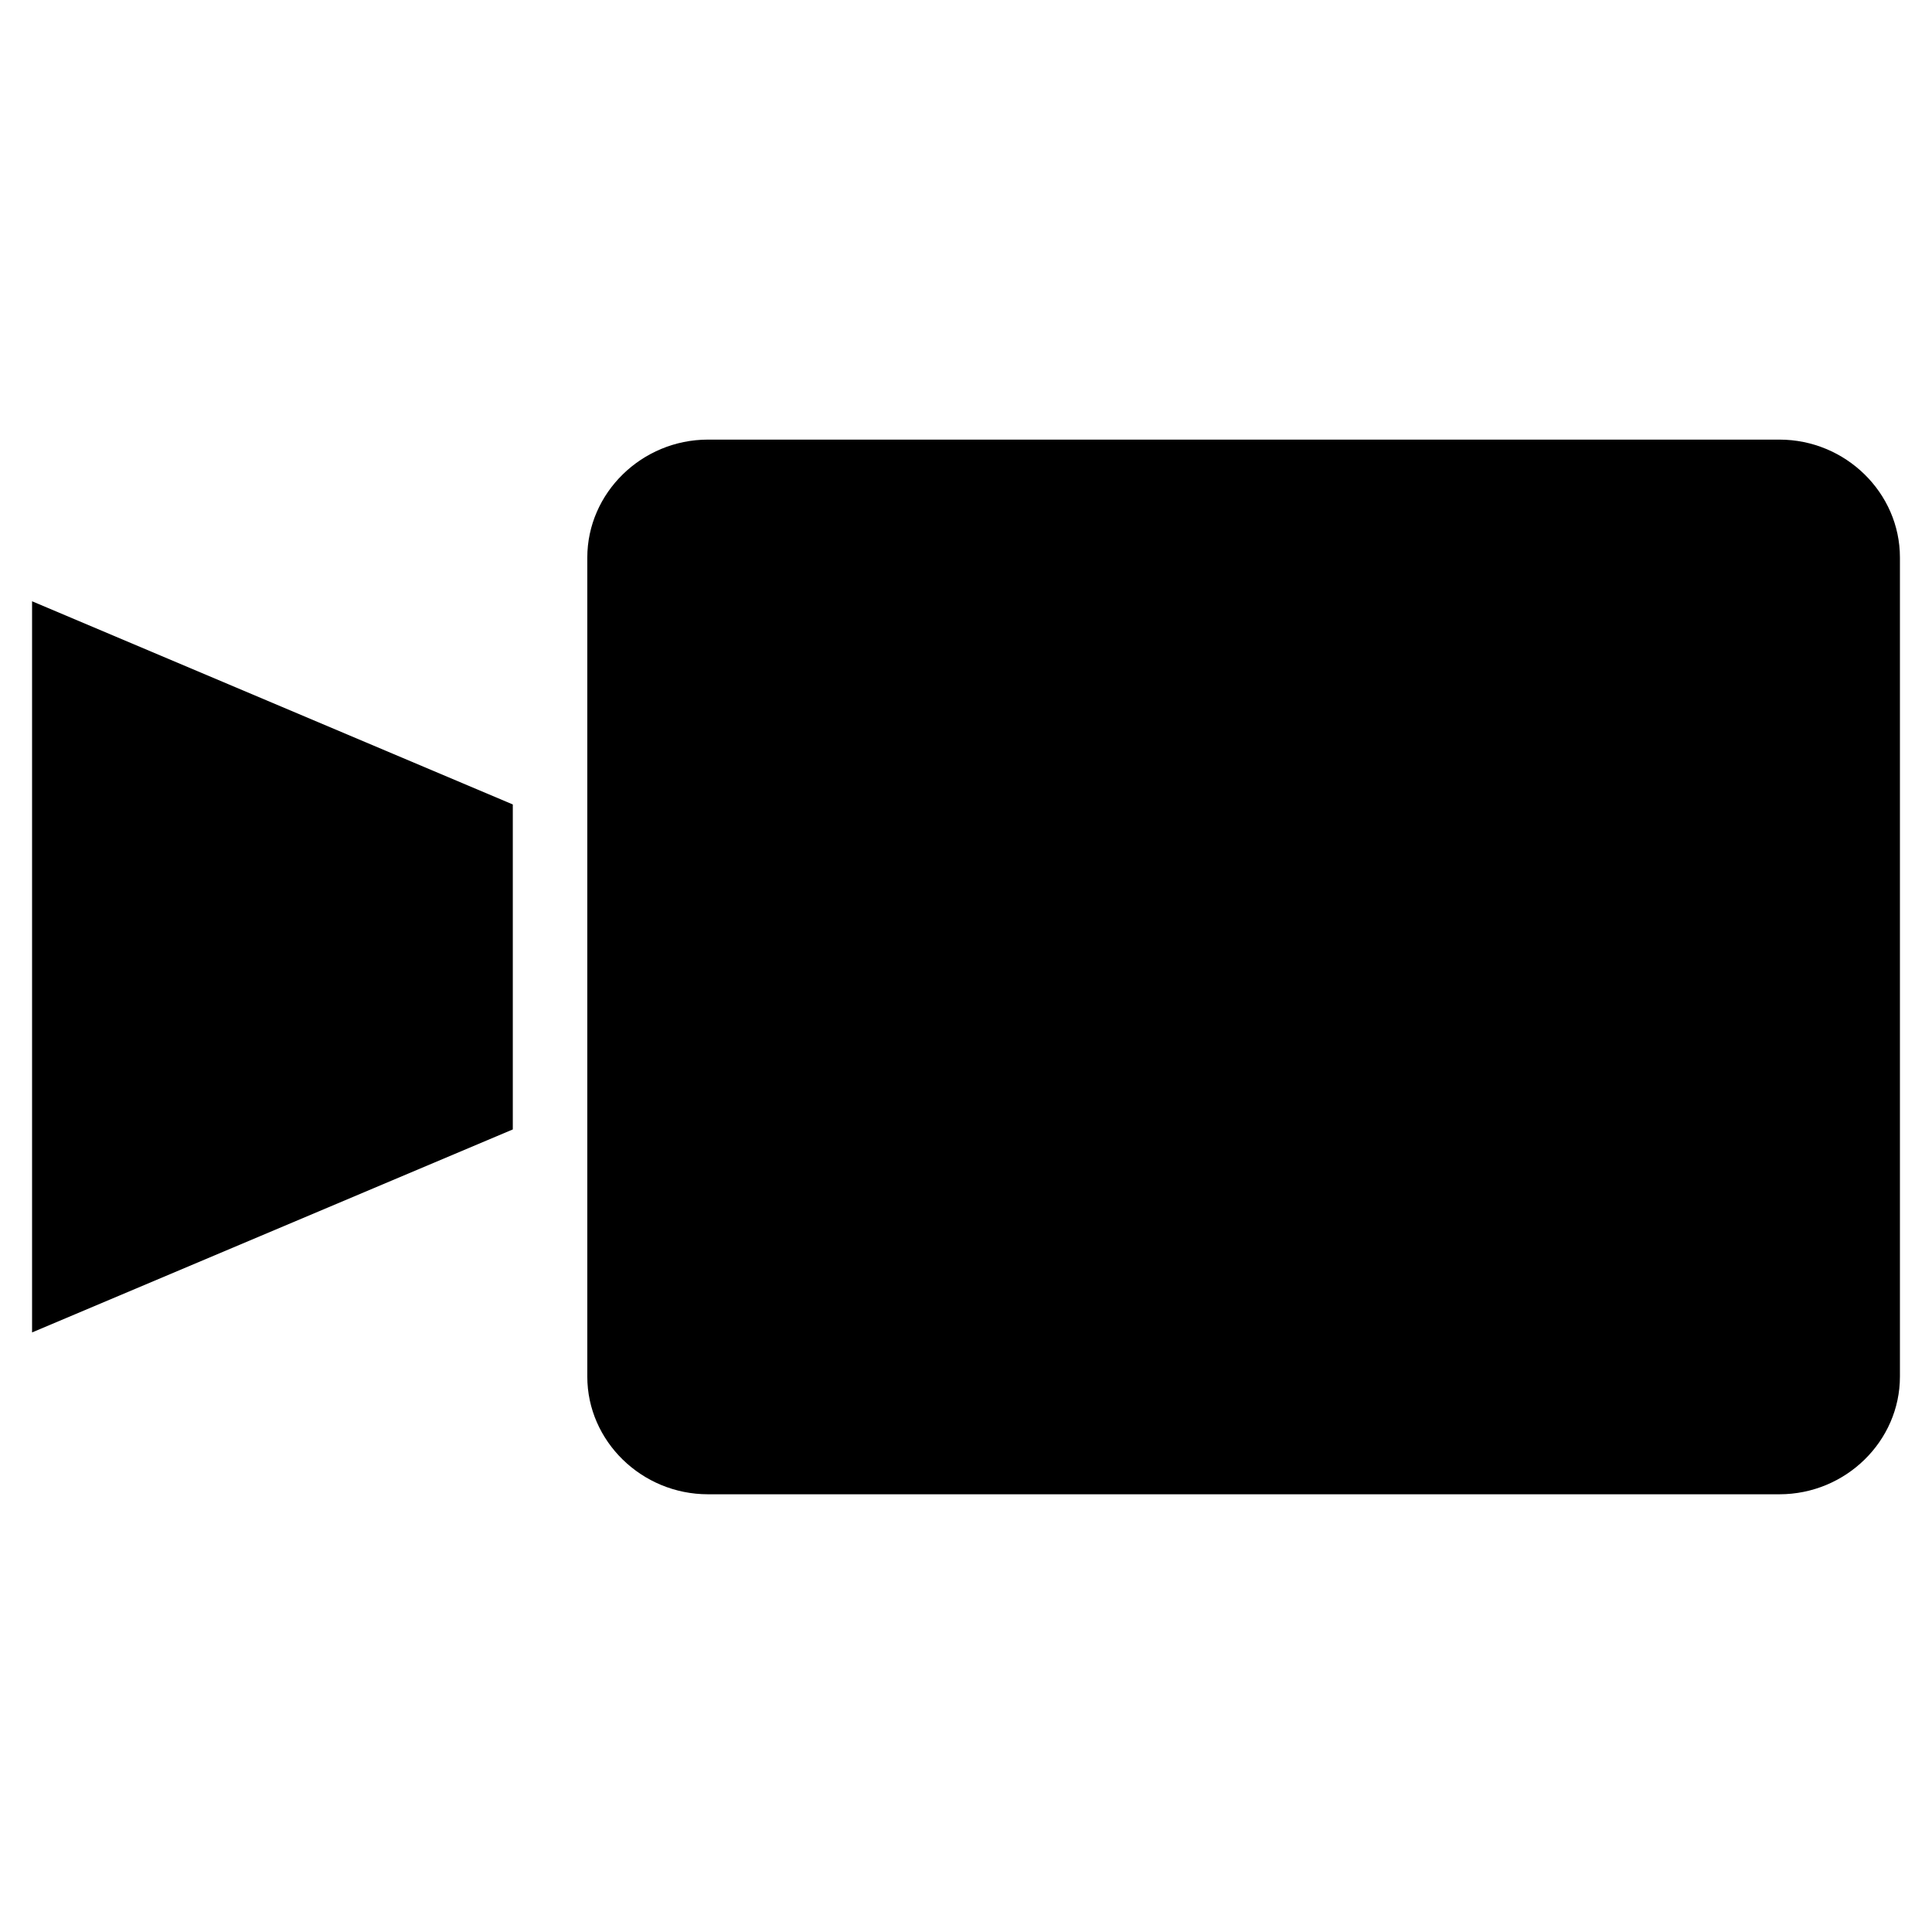
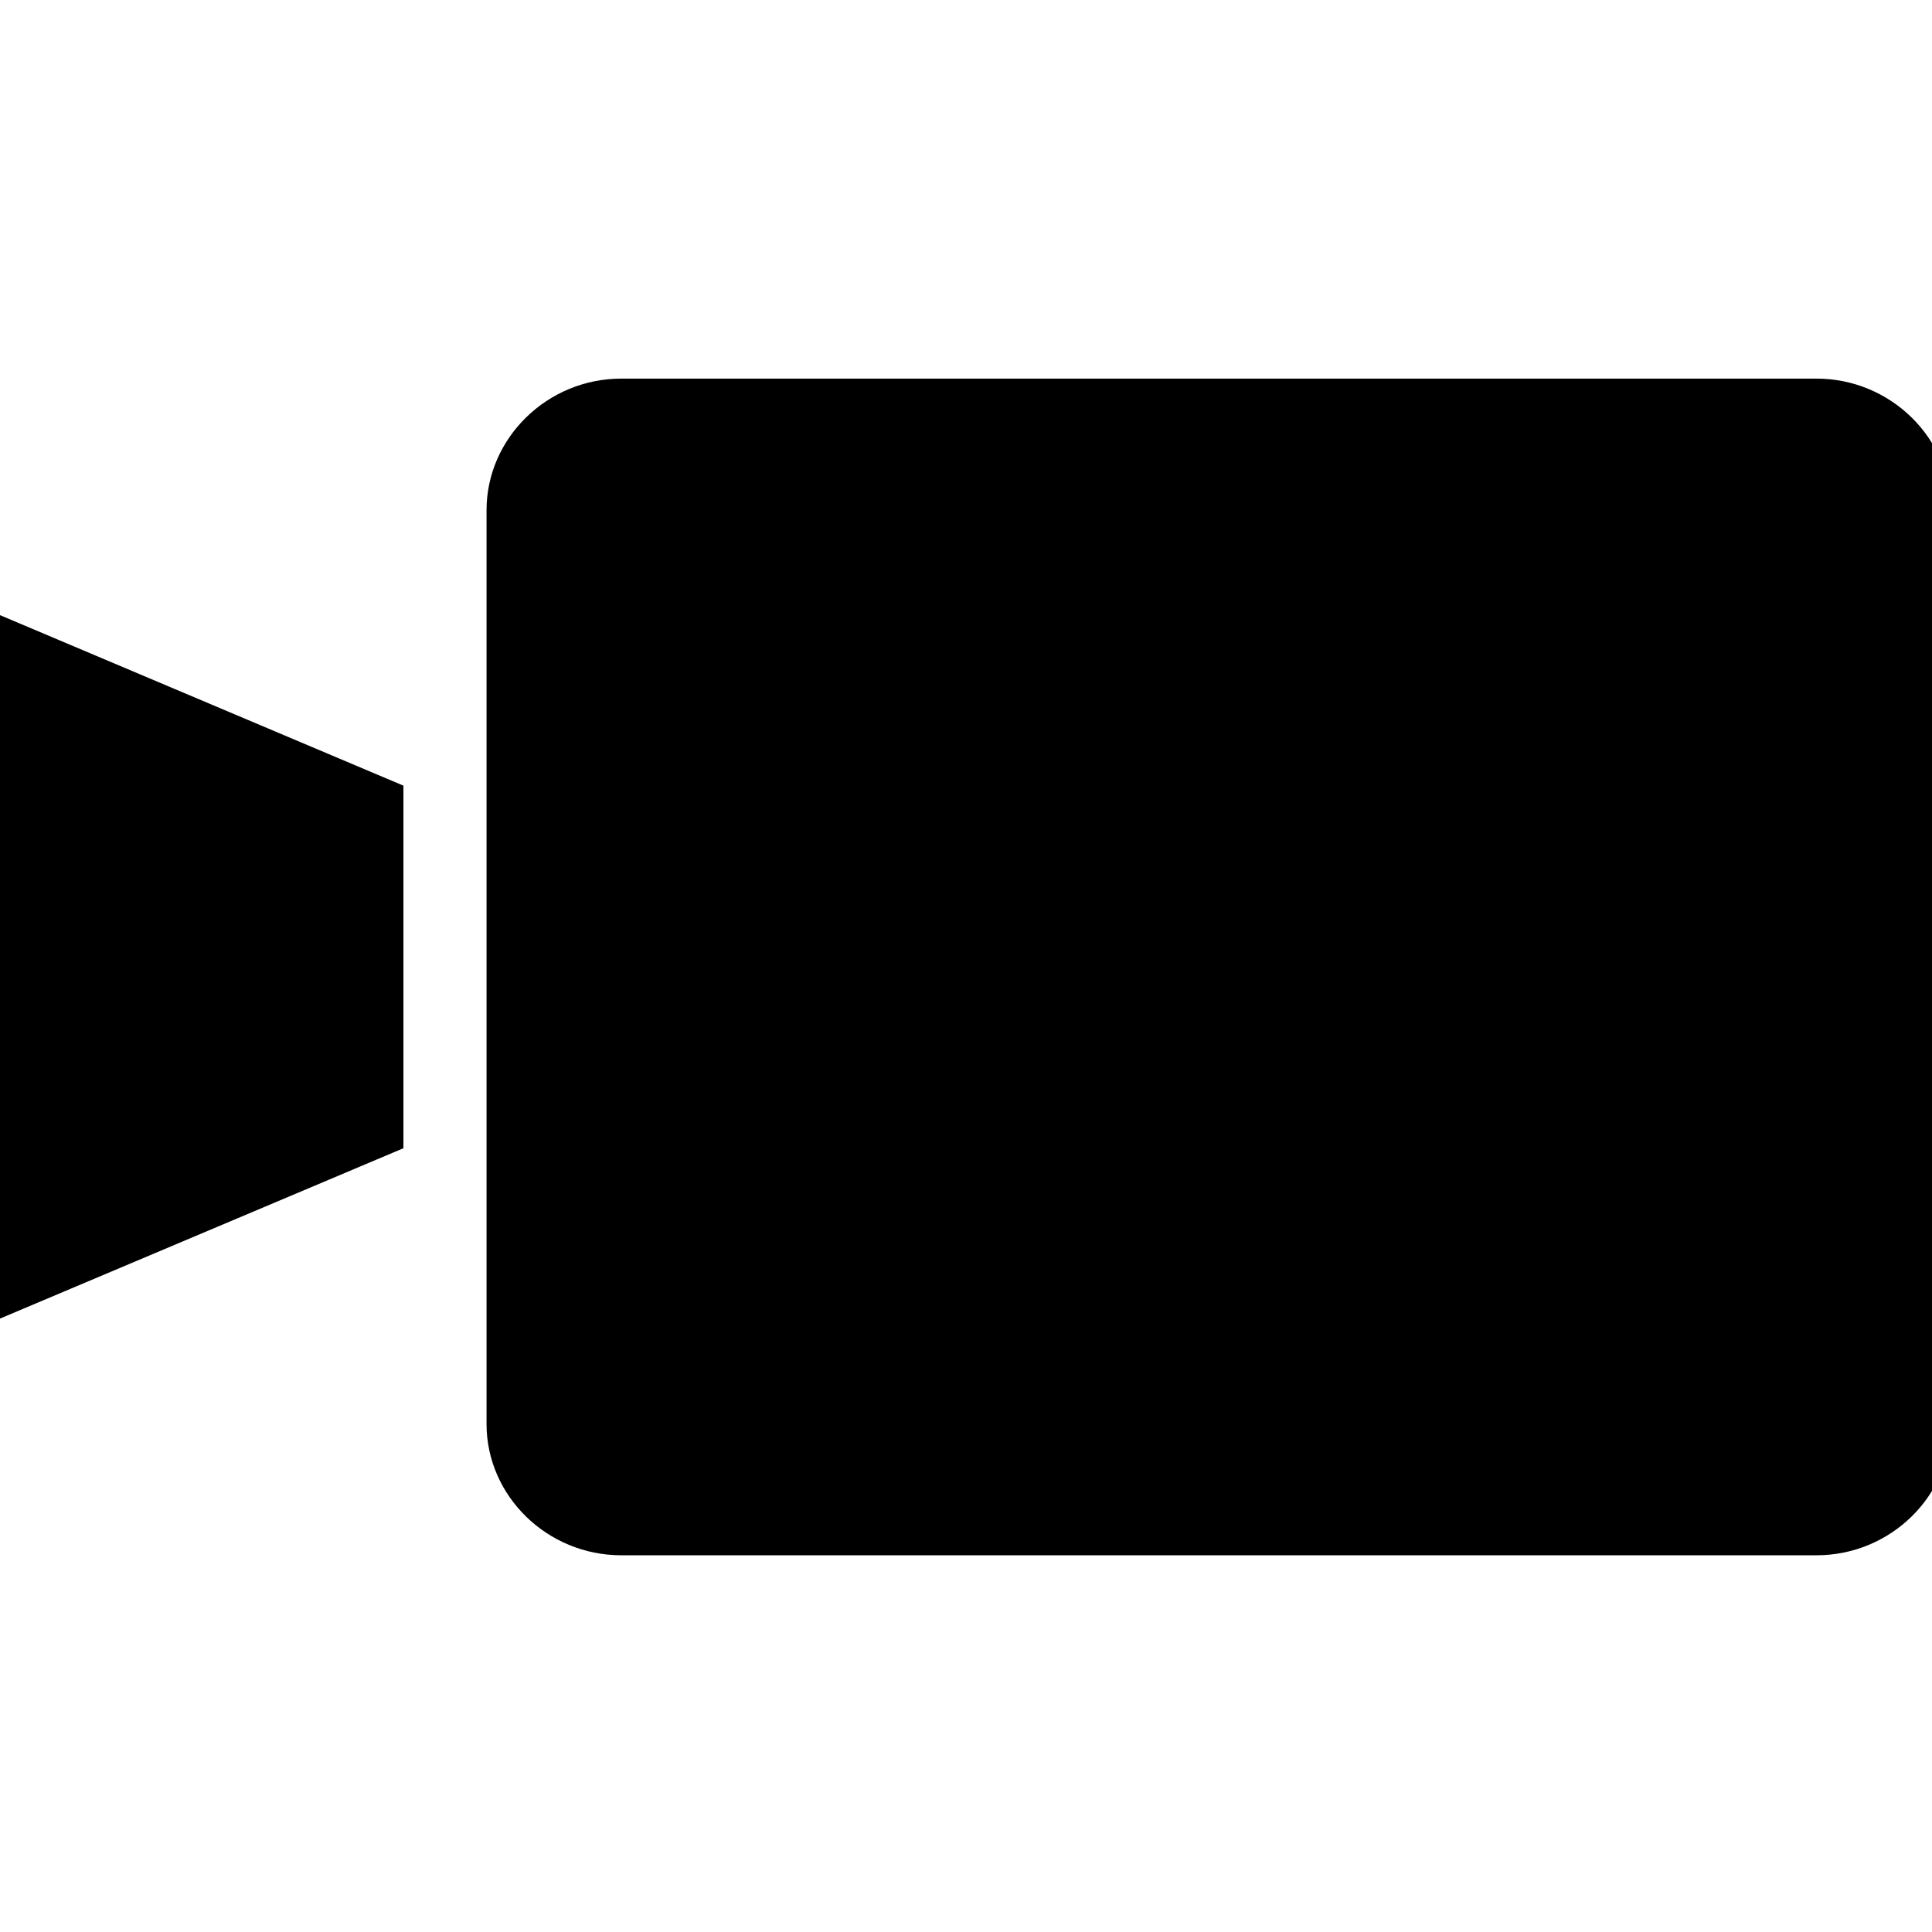
- <svg xmlns="http://www.w3.org/2000/svg" preserveAspectRatio="xMidYMid" width="1024" height="1024" viewBox="0 0 1024 1024">
-   <defs>
-     <style>
-       .cls-1 {
-         fill: #000;
-         fill-rule: evenodd;
-       }
-     </style>
-   </defs>
-   <path d="M17.000,706.217 L271.797,598.624 L271.797,426.376 L17.000,318.683 L17.000,706.217 ZM943.126,233.001 L375.255,233.001 C340.169,233.001 311.281,261.225 311.281,295.555 L311.281,729.646 C311.281,763.775 340.069,791.999 375.255,791.999 L943.126,791.999 C978.312,791.999 1007.000,763.775 1007.000,729.646 L1007.000,295.455 C1007.000,261.225 978.212,233.001 943.126,233.001 Z" class="cls-1" />
+ <svg xmlns="http://www.w3.org/2000/svg" version="1.1" id="Layer_1" x="0px" y="0px" width="1024px" height="1024px" viewBox="0 0 1024 1024" enable-background="new 0 0 1024 1024" xml:space="preserve">
+   <path d="M-70.443,728.622l284.268-120.036V416.415L-70.443,296.266V728.622z M962.801,200.673H329.249  c-39.146,0-71.374,31.489-71.374,69.789v484.301c0,38.076,32.118,69.564,71.374,69.564h633.552  c39.256,0,71.263-31.488,71.263-69.564V270.351C1034.064,232.162,1001.946,200.673,962.801,200.673z" />
</svg>
